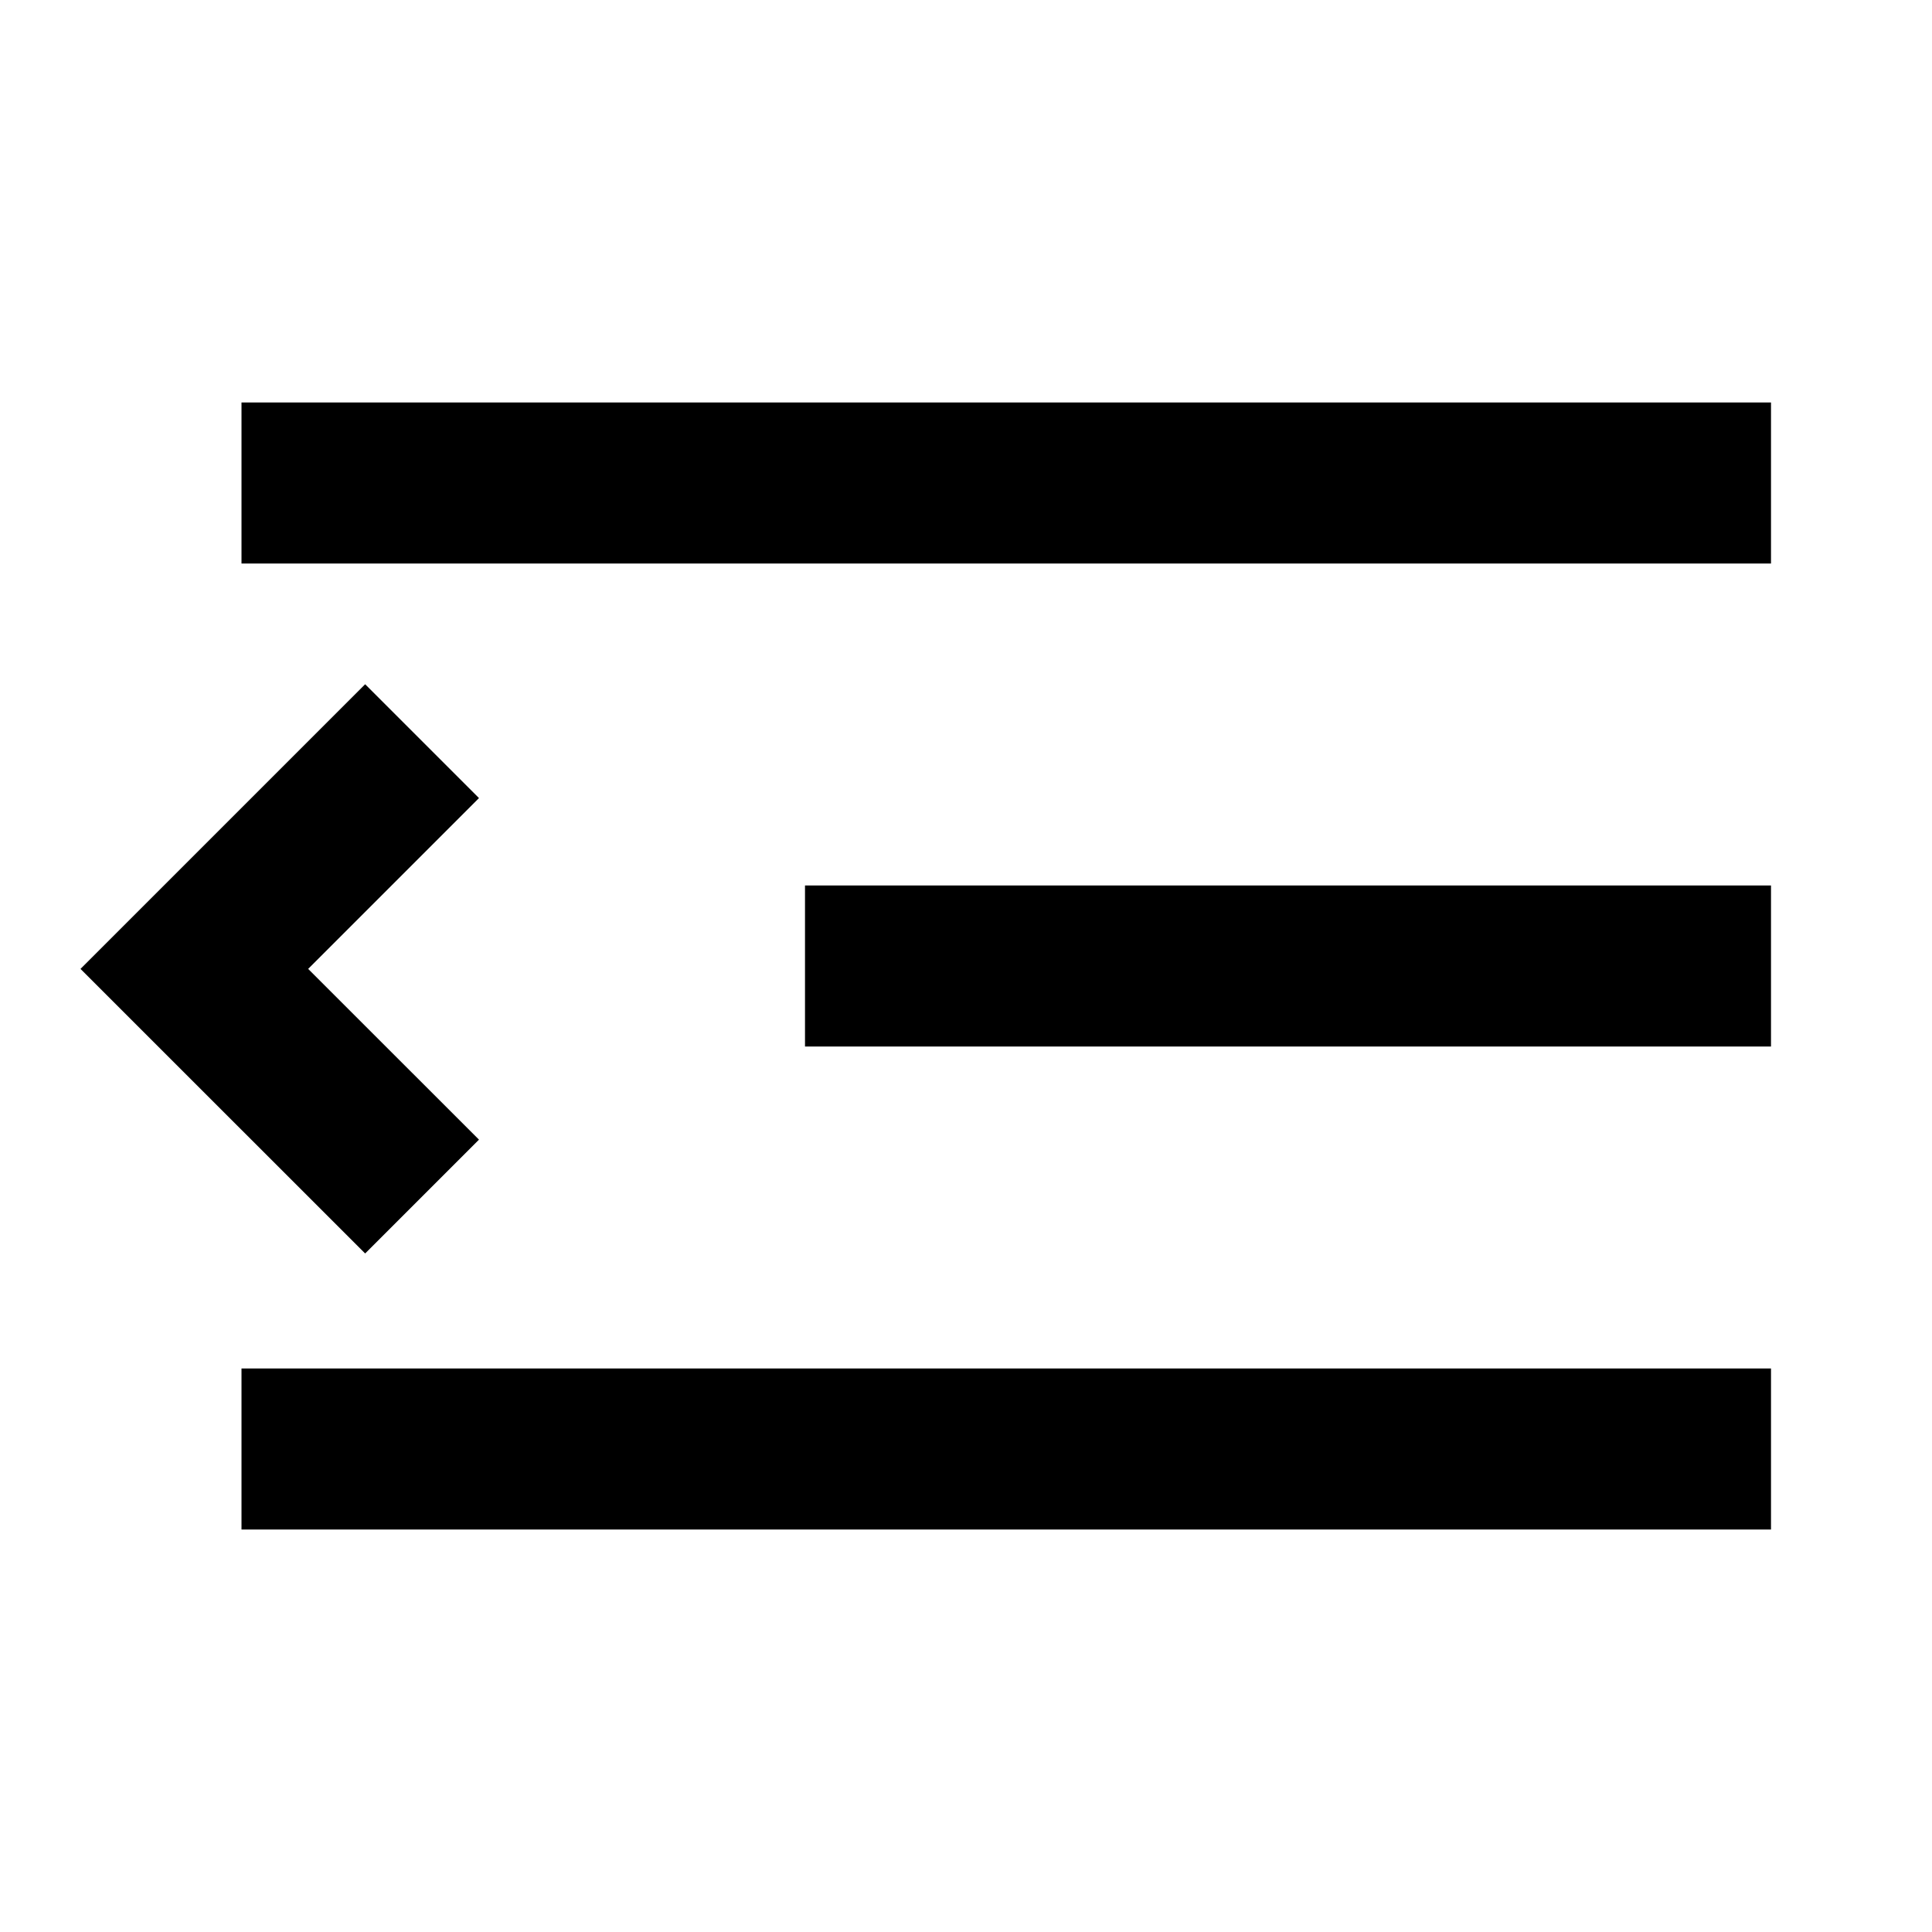
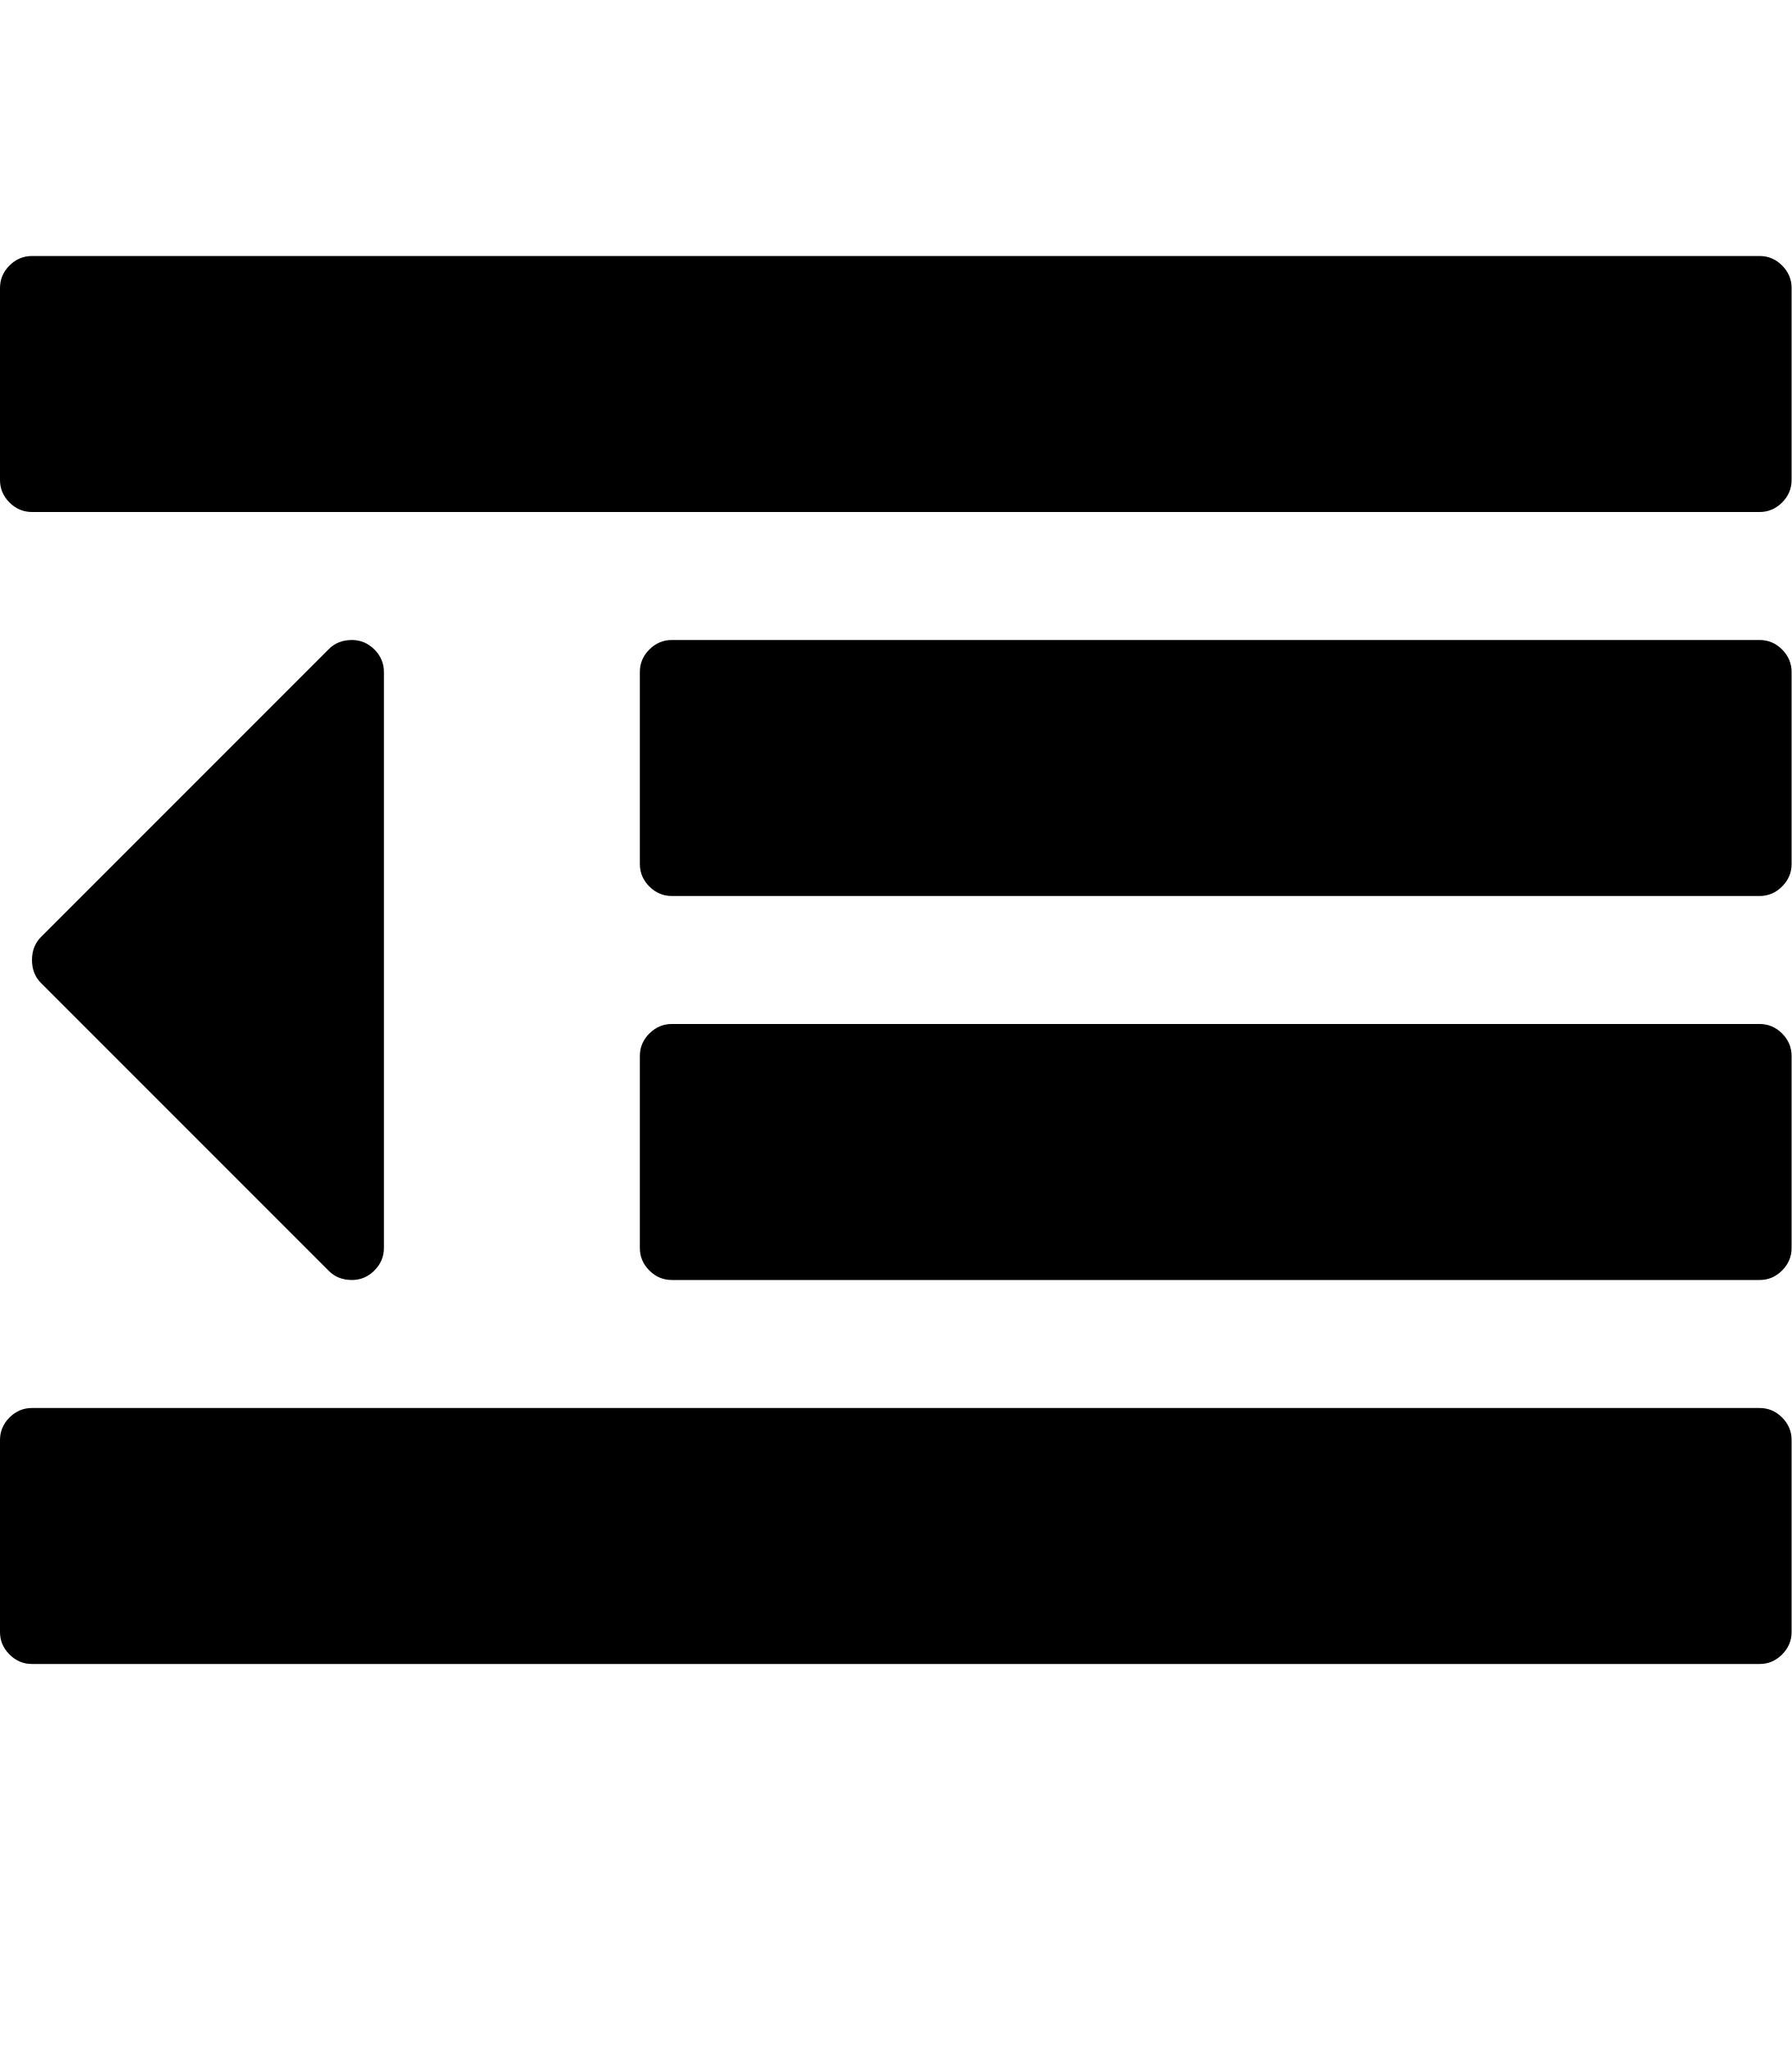
- <svg xmlns="http://www.w3.org/2000/svg" width="24px" height="24px" viewBox="0 0 24 24" version="1.1">
-   <path d="M3,19 L22,19 L22,17 L3,17 L3,19 L3,19 Z M10,13 L22,13 L22,11 L10,11 L10,13 L10,13 Z M1.707,12.743 L4.536,15.571 L5.95,14.157 L3.828,12.036 L5.95,9.914 L4.536,8.5 L1,12.036 L1.707,12.743 Z M3,5 L3,7 L22,7 L22,5 L3,5 Z" id="Shape" fill="#000" />
+ <svg xmlns="http://www.w3.org/2000/svg" contentScriptType="text/ecmascript" contentStyleType="text/css" enable-background="new 0 0 2048 2048" height="2048px" id="Layer_1" preserveAspectRatio="xMidYMid meet" version="1.1" viewBox="0.0 0 1792.0 2048" width="1792.0px" xml:space="preserve" zoomAndPan="magnify">
+   <path d="M384,672v576c0,8.667-3.167,16.167-9.5,22.5s-13.833,9.5-22.5,9.5c-9.333,0-17-3-23-9L41,983c-6-6-9-13.667-9-23s3-17,9-23  l288-288c6-6,13.667-9,23-9c8.667,0,16.167,3.167,22.5,9.5S384,663.333,384,672z M1792,1440v192c0,8.667-3.167,16.167-9.5,22.5  s-13.833,9.5-22.5,9.5H32c-8.667,0-16.167-3.167-22.5-9.5S0,1640.667,0,1632v-192c0-8.667,3.167-16.167,9.5-22.5  s13.833-9.5,22.5-9.5h1728c8.667,0,16.167,3.167,22.5,9.5S1792,1431.333,1792,1440z M1792,1056v192c0,8.667-3.167,16.167-9.5,22.5  s-13.833,9.5-22.5,9.5H672c-8.667,0-16.167-3.167-22.5-9.5s-9.5-13.833-9.5-22.5v-192c0-8.667,3.167-16.167,9.5-22.5  s13.833-9.5,22.5-9.5h1088c8.667,0,16.167,3.167,22.5,9.5S1792,1047.333,1792,1056z M1792,672v192c0,8.667-3.167,16.167-9.5,22.5  s-13.833,9.5-22.5,9.5H672c-8.667,0-16.167-3.167-22.5-9.5S640,872.667,640,864V672c0-8.667,3.167-16.167,9.5-22.5  s13.833-9.5,22.5-9.5h1088c8.667,0,16.167,3.167,22.5,9.5S1792,663.333,1792,672z M1792,288v192c0,8.667-3.167,16.167-9.5,22.5  s-13.833,9.5-22.5,9.5H32c-8.667,0-16.167-3.167-22.5-9.5S0,488.667,0,480V288c0-8.667,3.167-16.167,9.5-22.5S23.333,256,32,256  h1728c8.667,0,16.167,3.167,22.5,9.5S1792,279.333,1792,288z" />
</svg>
